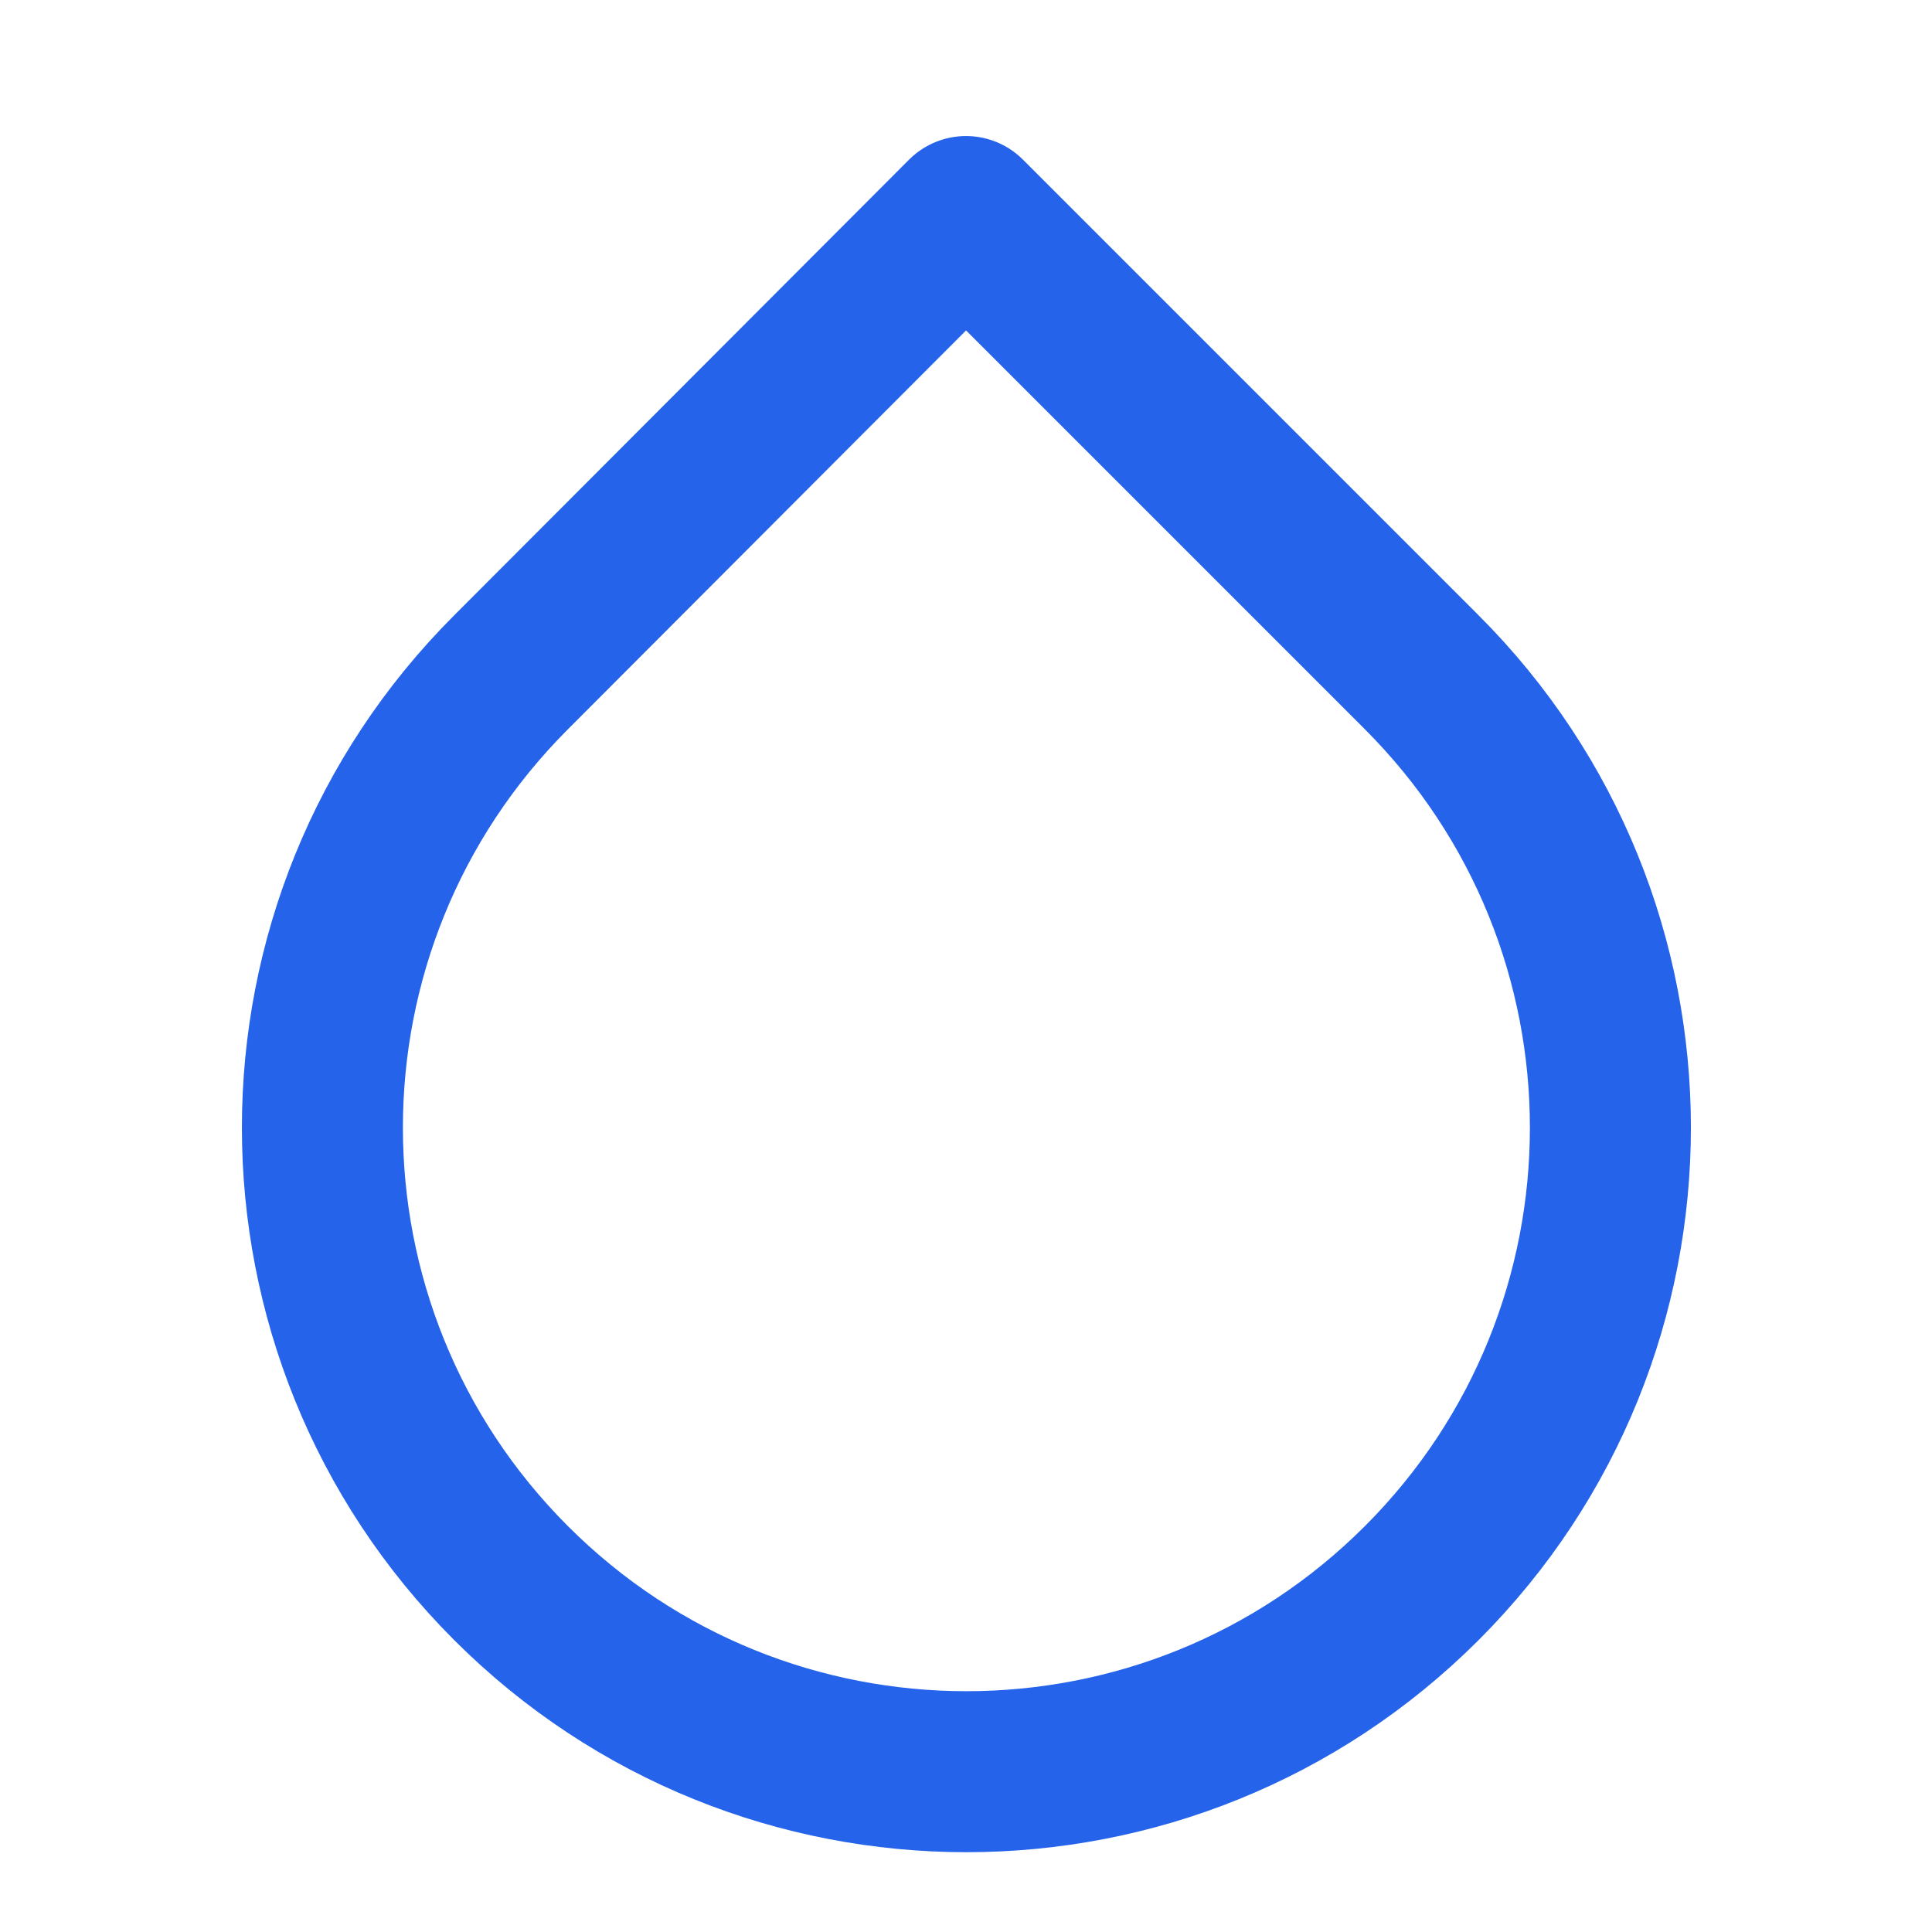
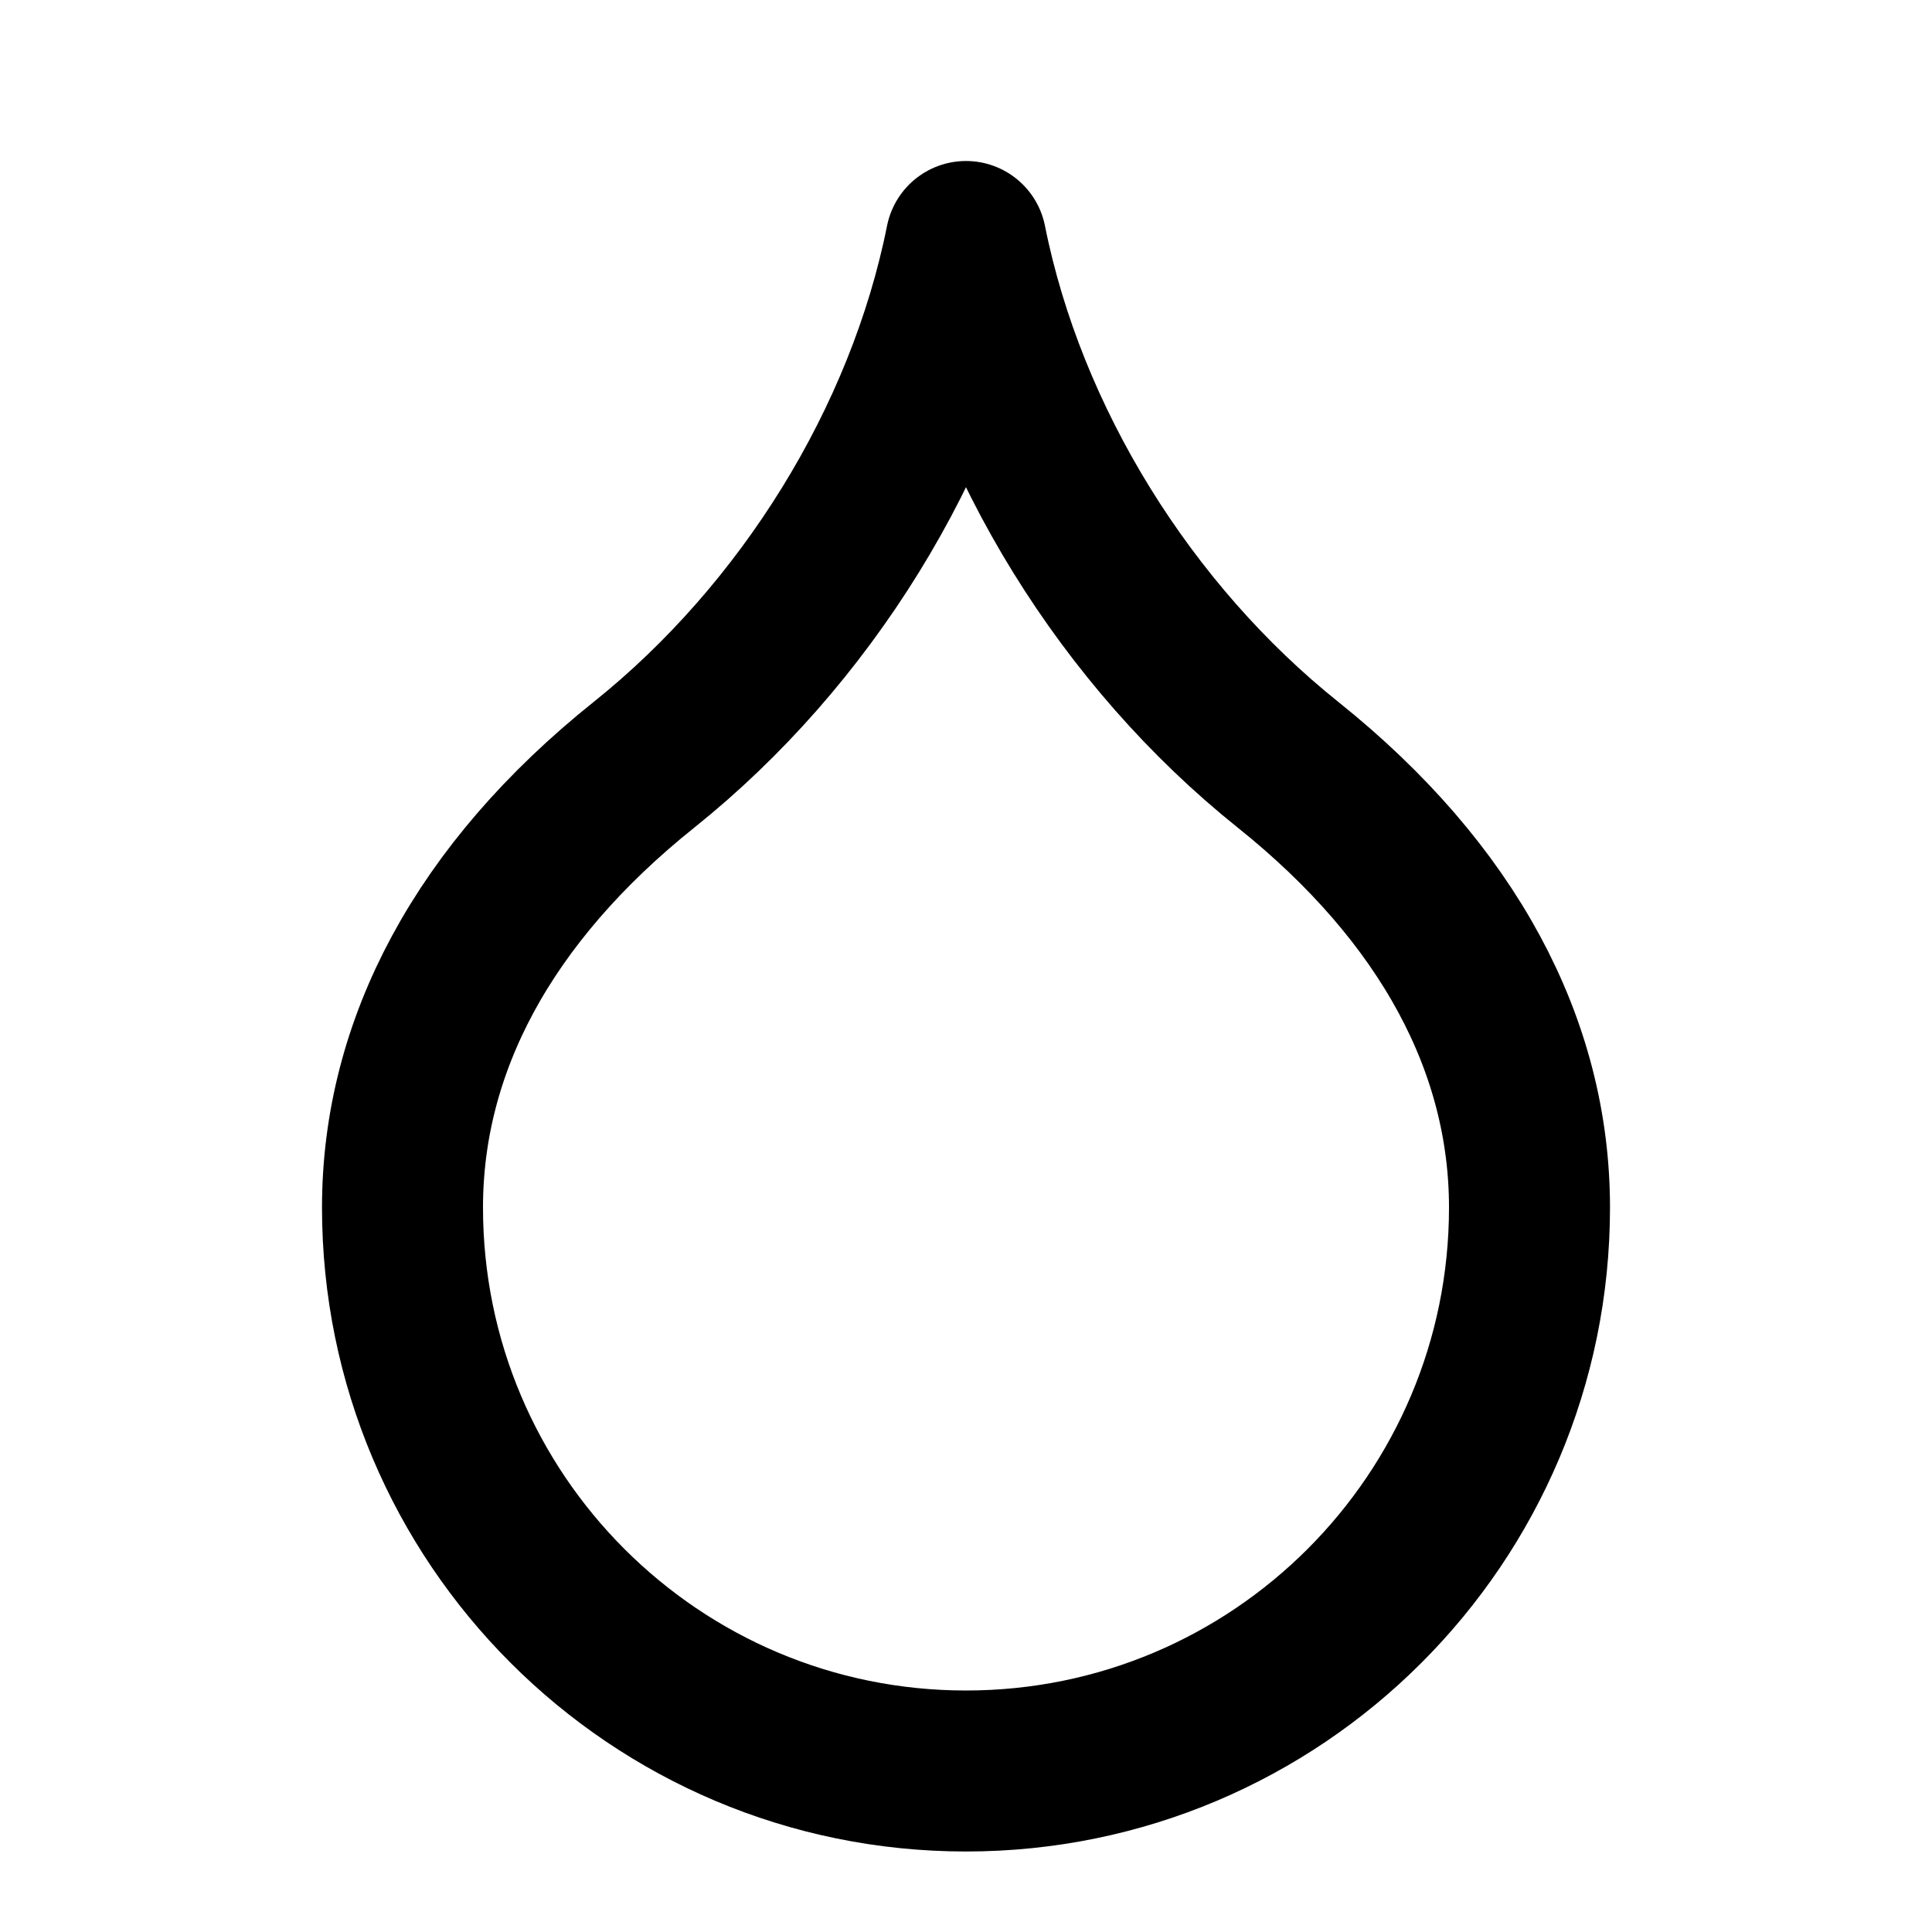
- <svg xmlns="http://www.w3.org/2000/svg" viewBox="0 0 24 24" fill="none" stroke="#2563eb" stroke-width="2" stroke-linecap="round" stroke-linejoin="round">
-   <path d="M12 2.69l5.66 5.66a8 8 0 1 1-11.31 0z" />
+ <svg xmlns="http://www.w3.org/2000/svg" width="24" height="24" viewBox="0 0 24 24" fill="none" stroke="currentColor" stroke-width="2" stroke-linecap="round" stroke-linejoin="round" class="lucide lucide-droplet">
+   <path d="M12 22a7 7 0 0 0 7-7c0-2-1-3.9-3-5.5s-3.5-4-4-6.5c-.5 2.5-2 4.9-4 6.5C6 11.1 5 13 5 15a7 7 0 0 0 7 7z" />
</svg>
